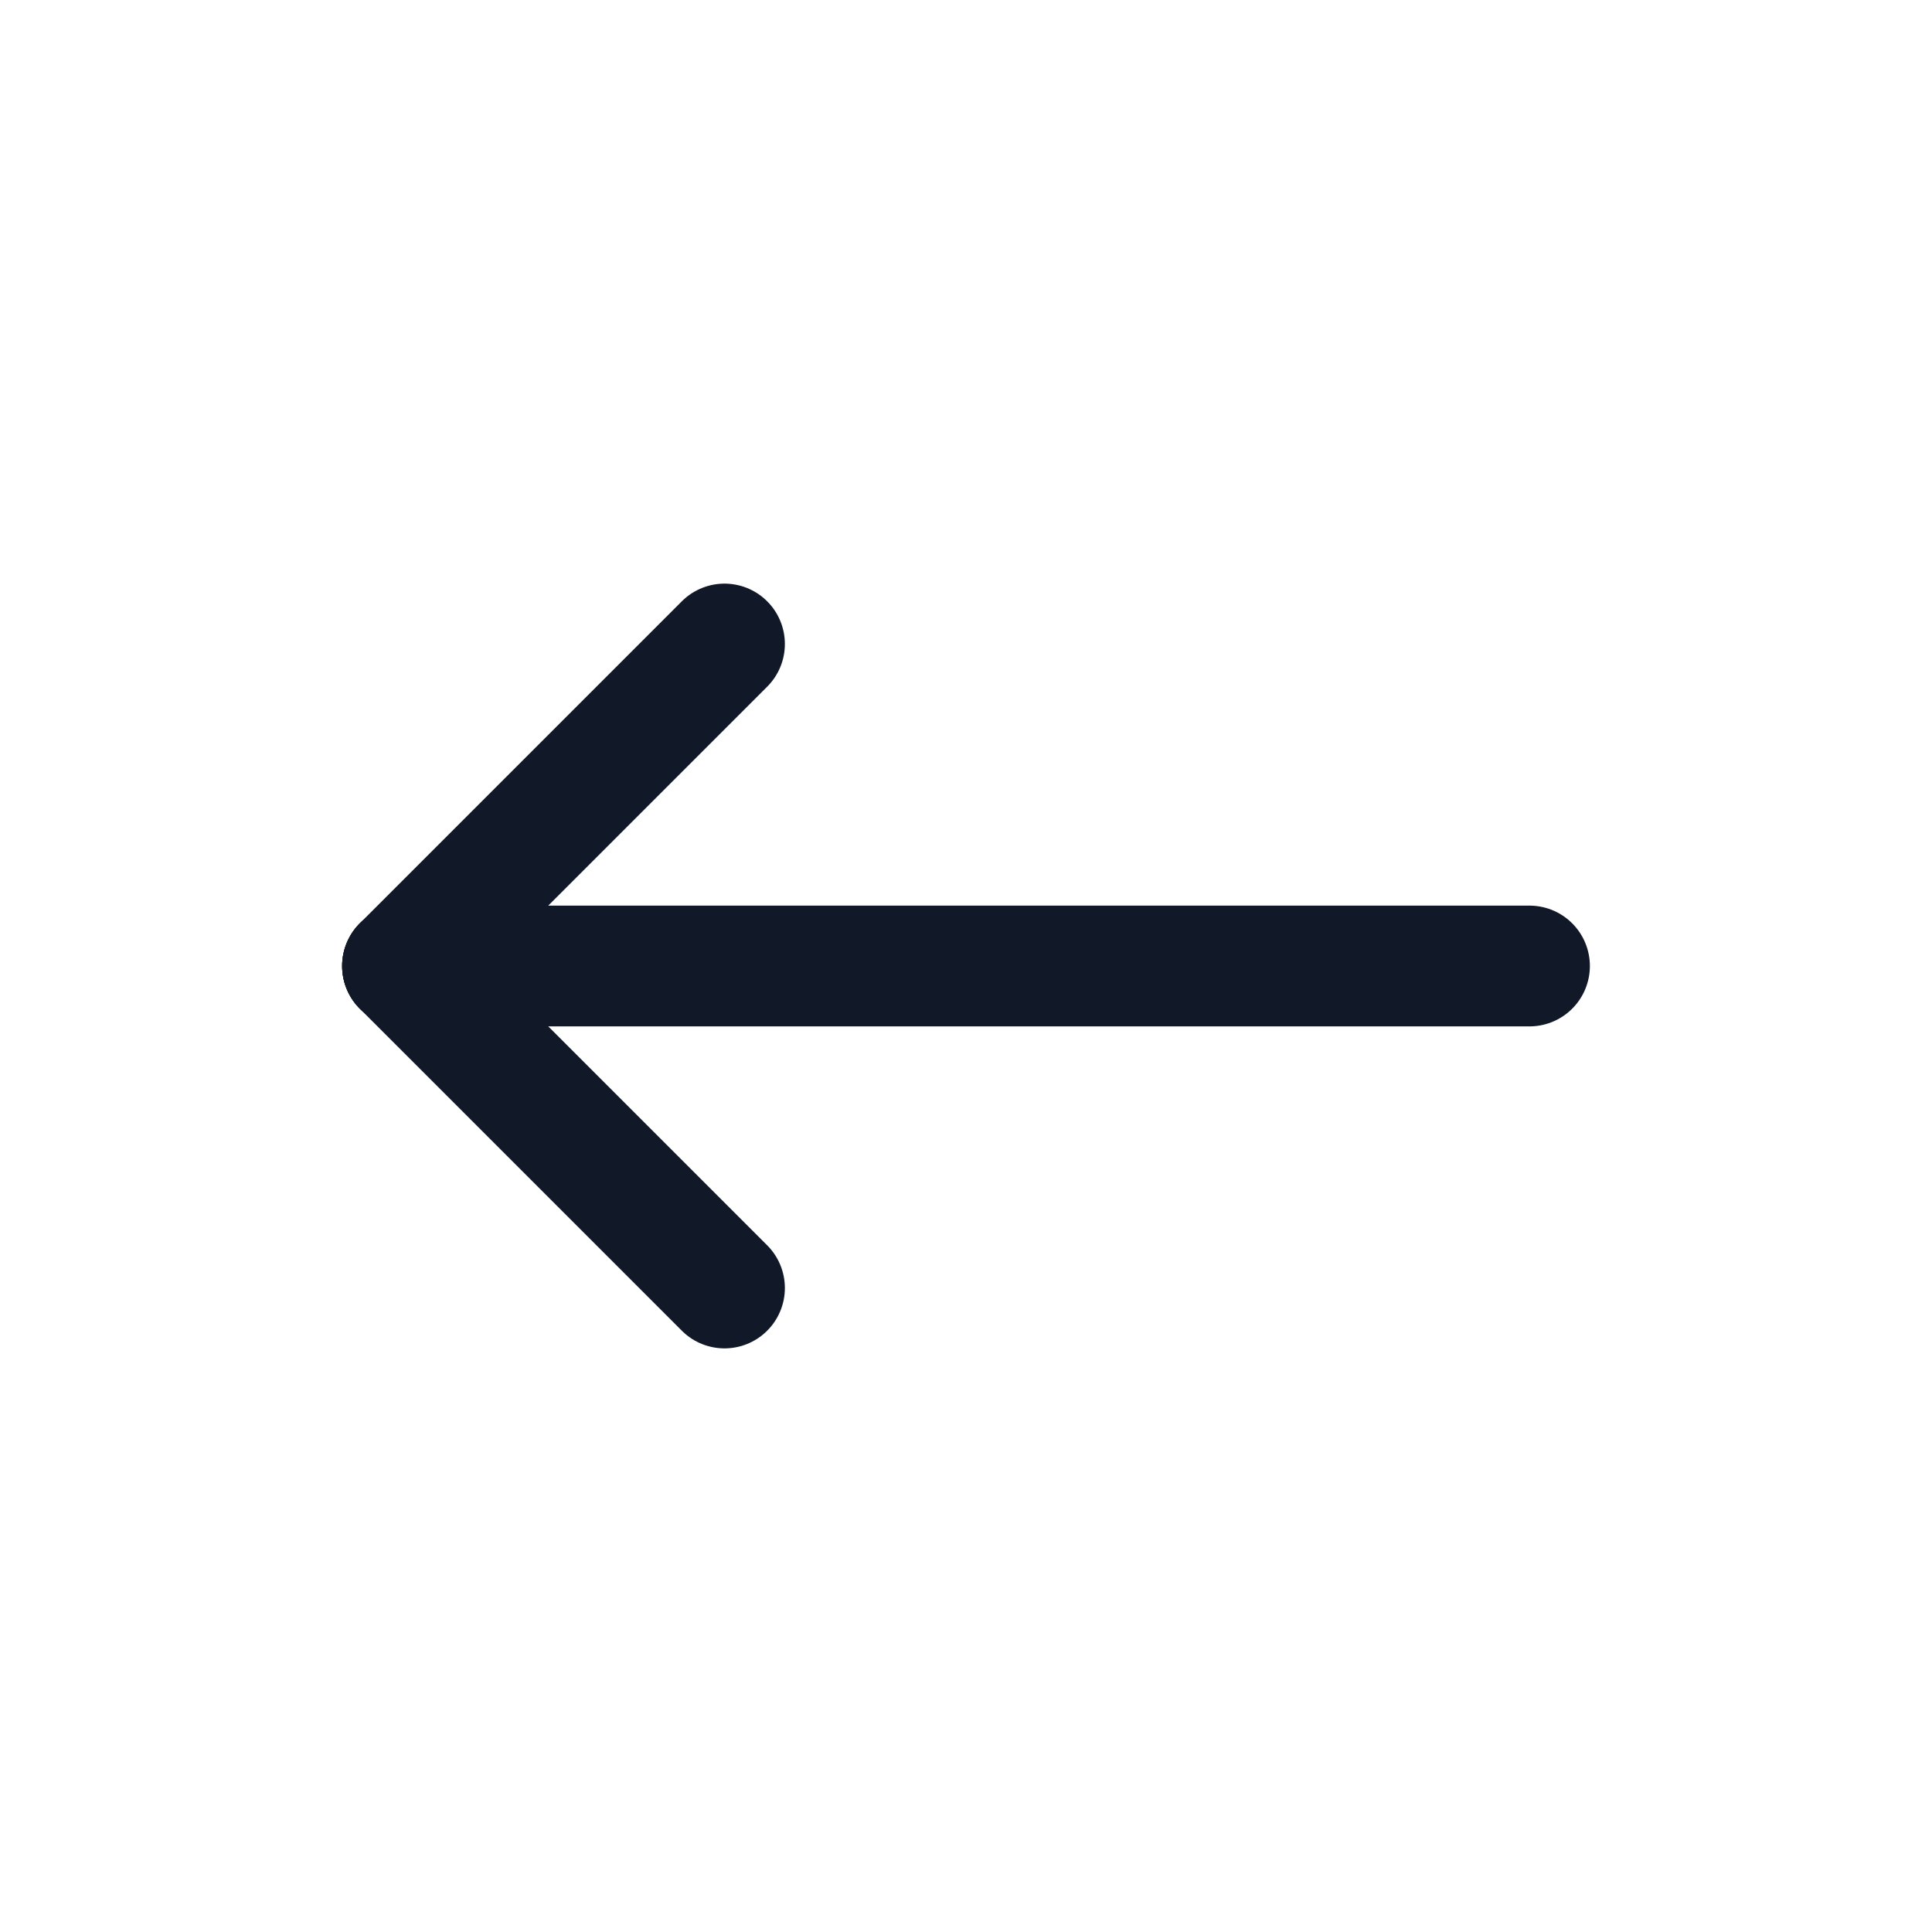
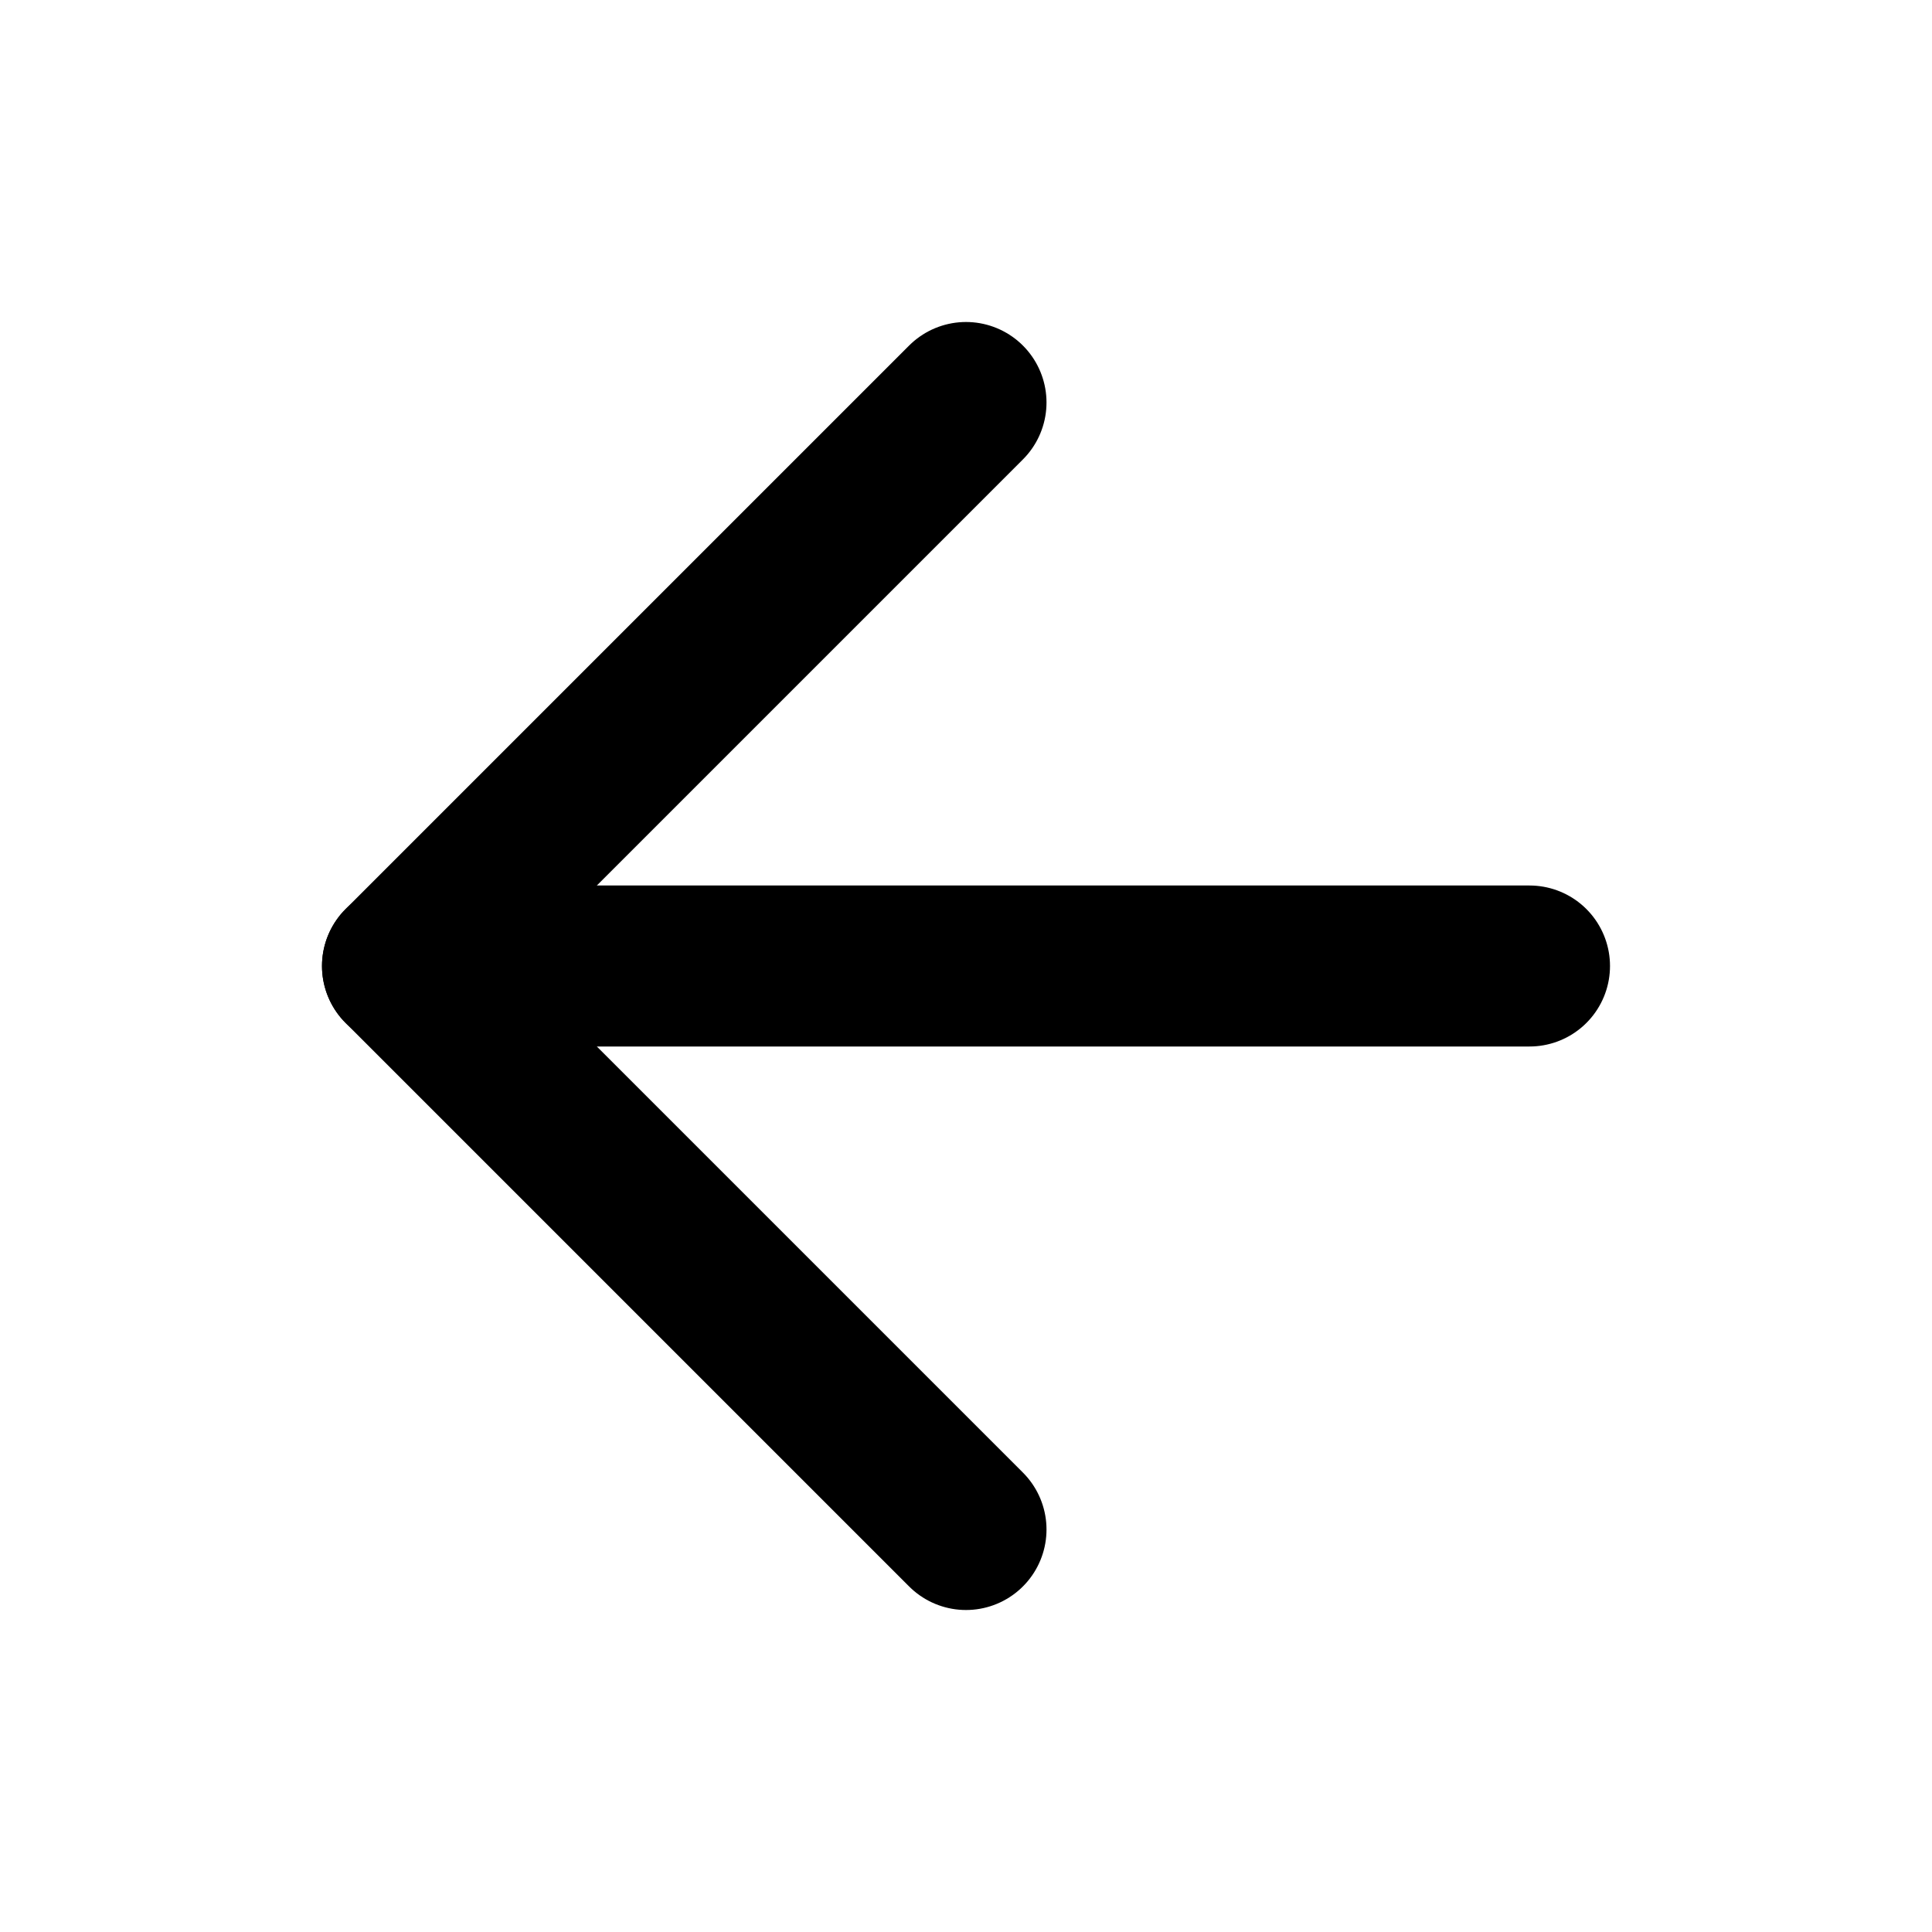
- <svg xmlns="http://www.w3.org/2000/svg" class="icon icon-tabler icon-tabler-arrow-narrow-left" width="36" height="36" viewBox="0 0 24 24" stroke-width="1.5" stroke="#111827" fill="none" stroke-linecap="round" stroke-linejoin="round">
-   <path stroke="none" d="M0 0h24v24H0z" fill="none" />
-   <line x1="5" y1="12" x2="19" y2="12" />
-   <line x1="5" y1="12" x2="9" y2="16" />
-   <line x1="5" y1="12" x2="9" y2="8" />
+ <svg xmlns="http://www.w3.org/2000/svg" width="24" height="24" viewBox="0 0 24 24" fill="none" stroke="currentColor" stroke-width="2" stroke-linecap="round" stroke-linejoin="round">
+   <path d="m12 19-7-7 7-7" />
+   <path d="M19 12H5" />
</svg>
